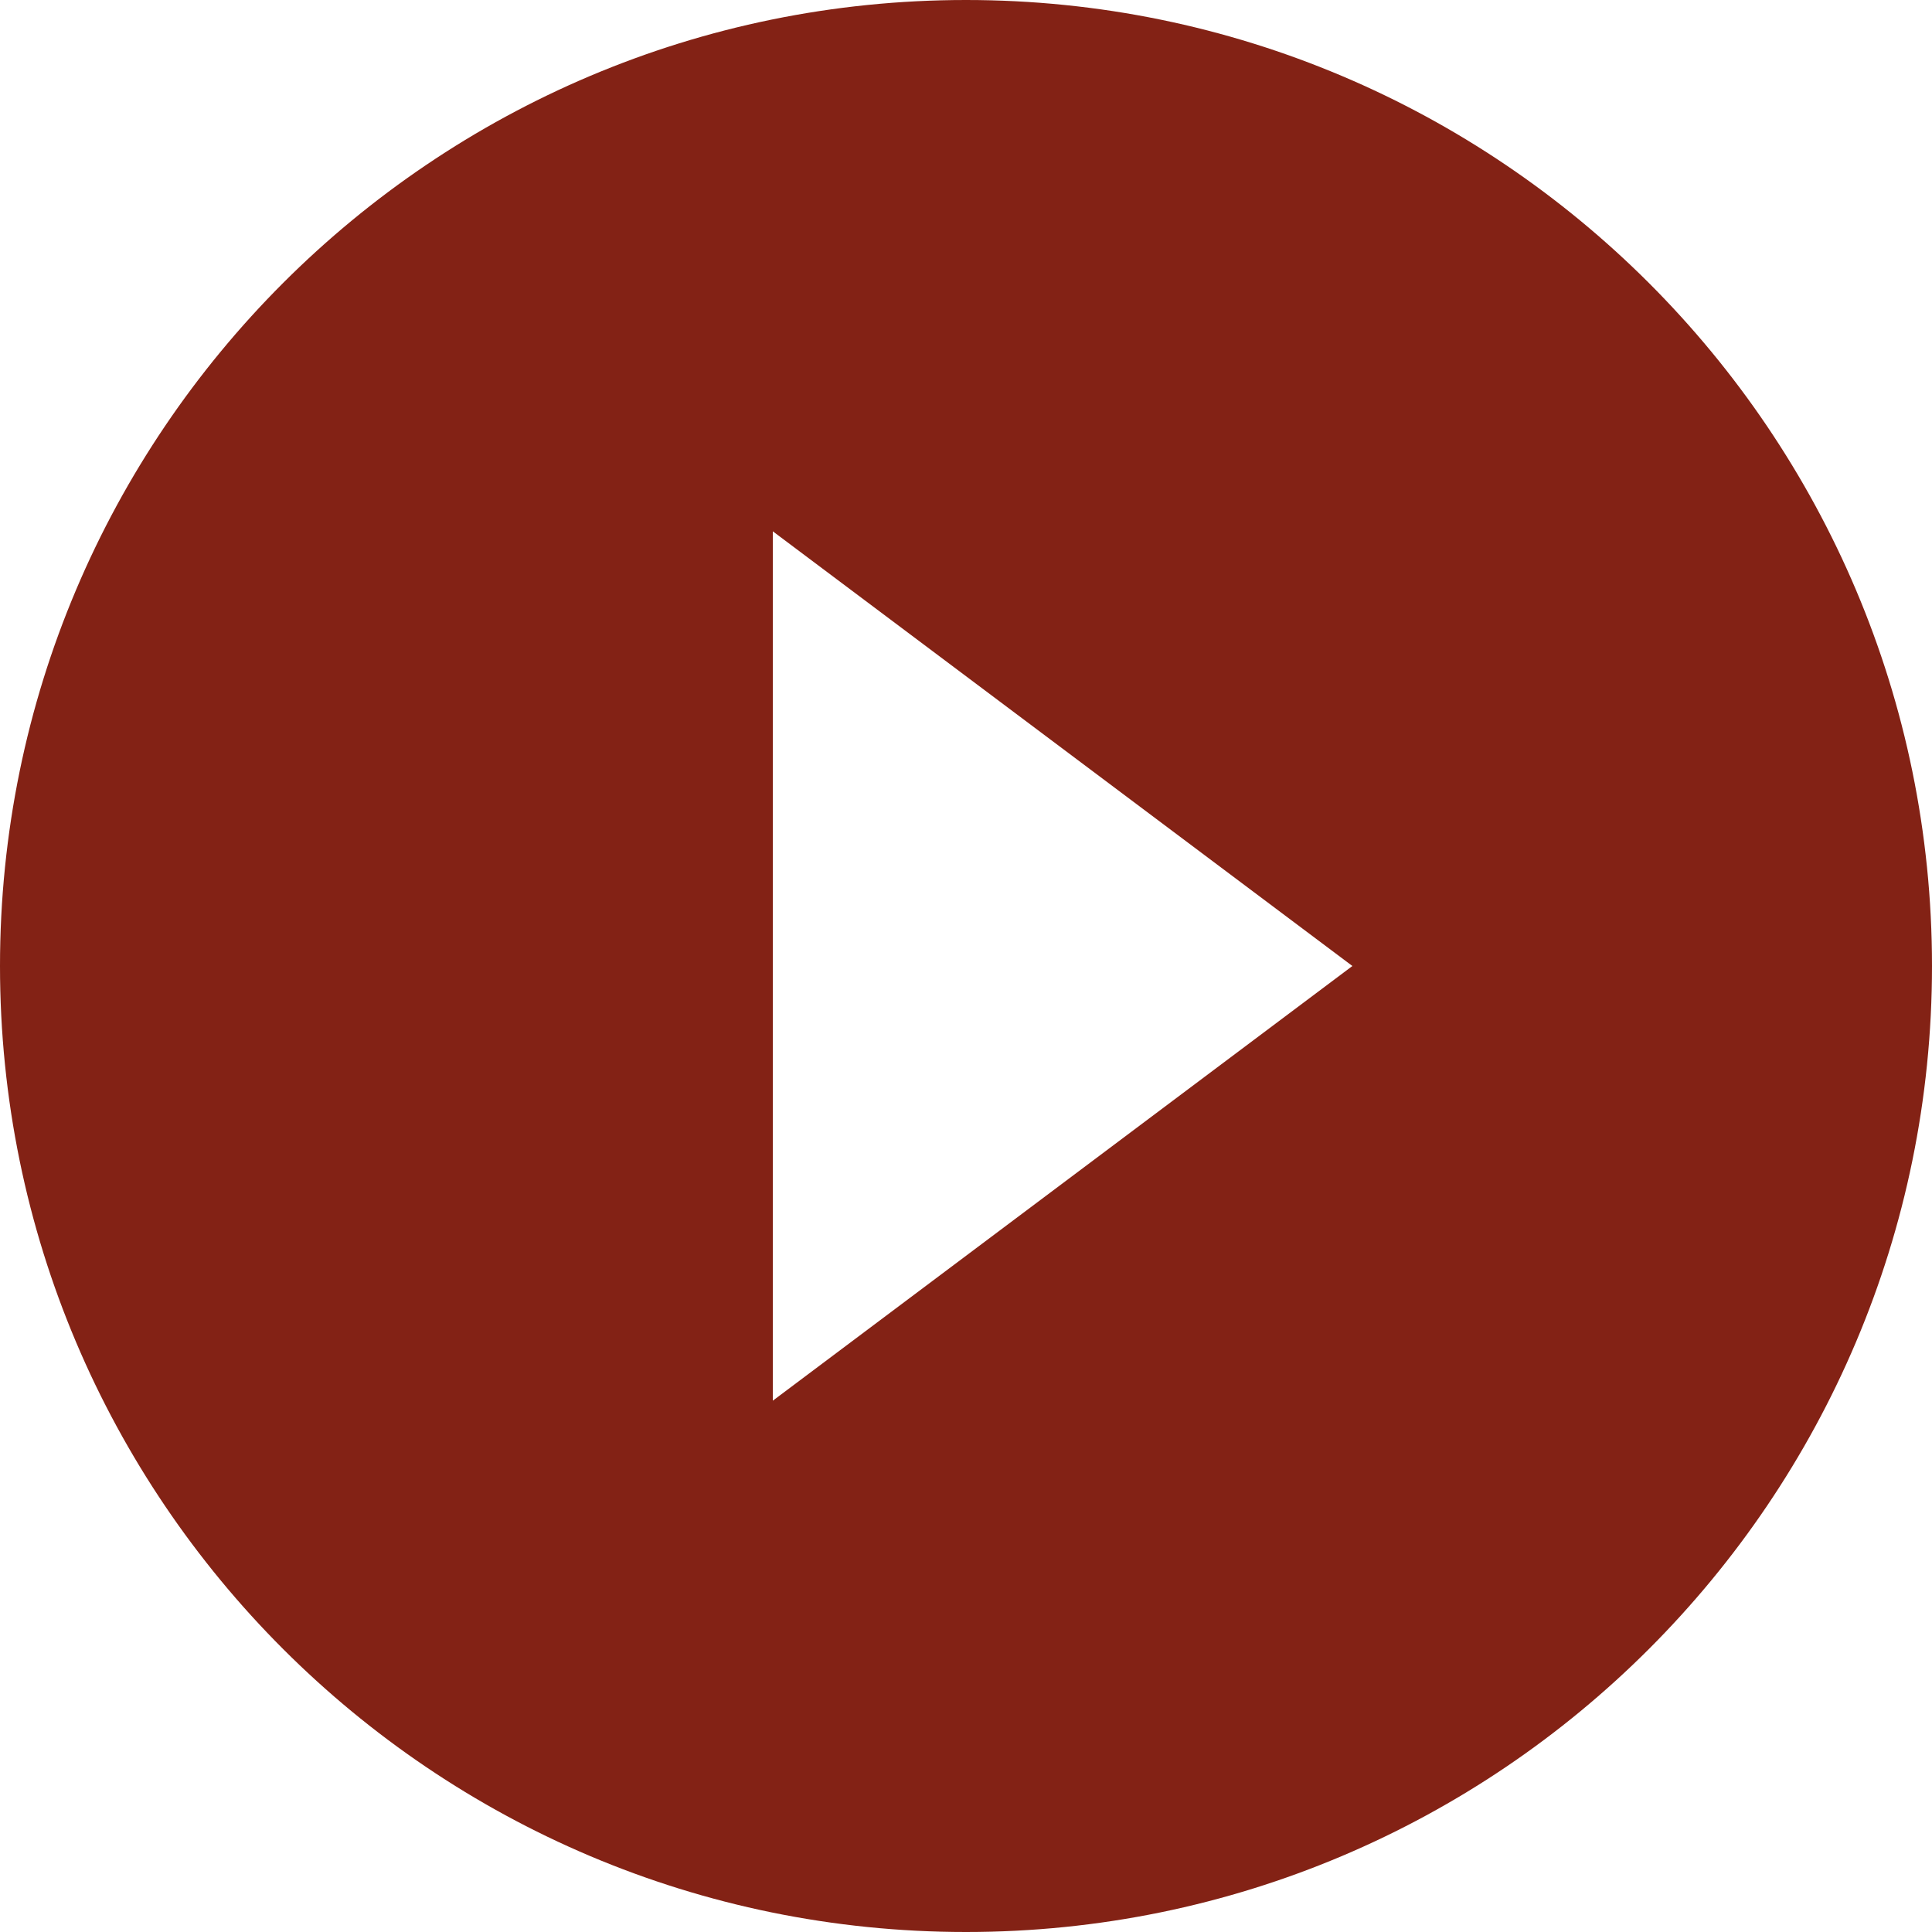
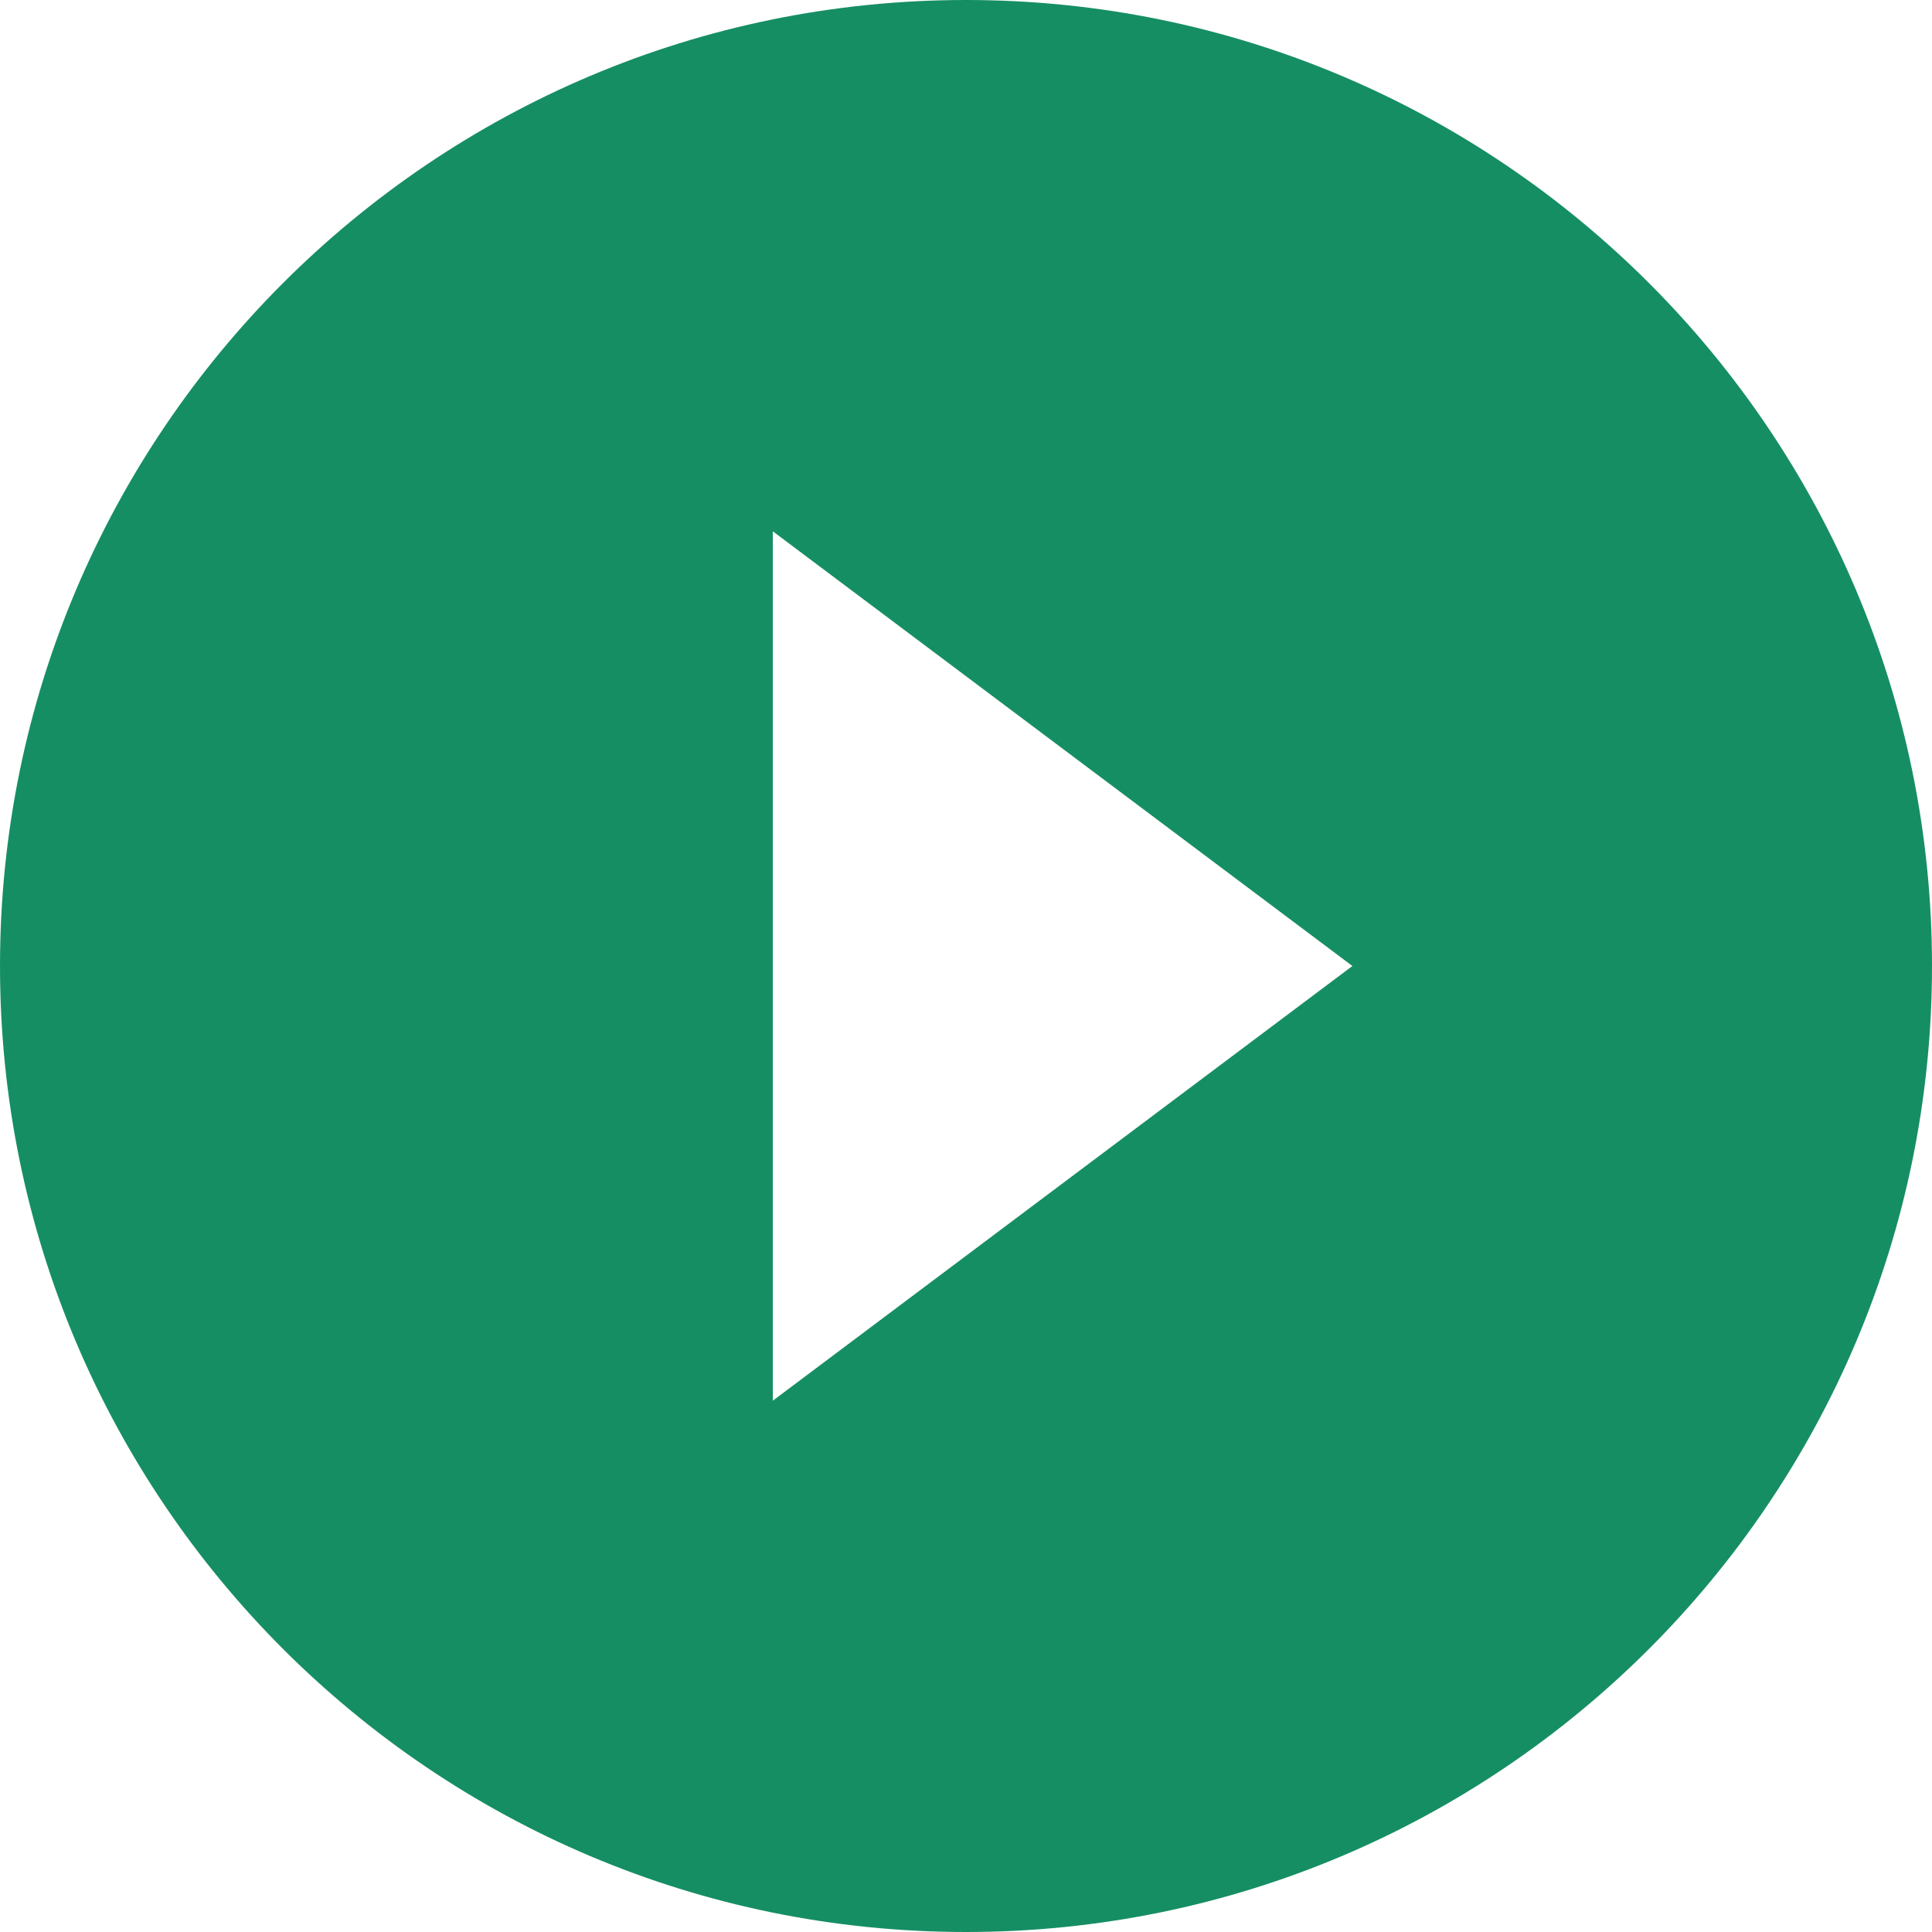
<svg xmlns="http://www.w3.org/2000/svg" width="14px" height="14px" viewBox="0 0 14 14" version="1.1">
  <g id="TOC-Page" stroke="none" stroke-width="1" fill="none" fill-rule="evenodd">
-     <g id="TOC" transform="translate(-73, -310)" fill="#832215">
+     <g id="TOC" transform="translate(-73, -310)" fill="#168e64">
      <path d="M80,310 C76.136,310 73,313.136 73,317 C73,320.864 76.136,324 80,324 C83.864,324 87,320.864 87,317 C87,313.136 83.864,310 80,310 L80,310 Z M78.6,320.15 L78.6,313.85 L82.8,317 L78.6,320.15 L78.6,320.15 Z" id="Play" />
    </g>
  </g>
</svg>
